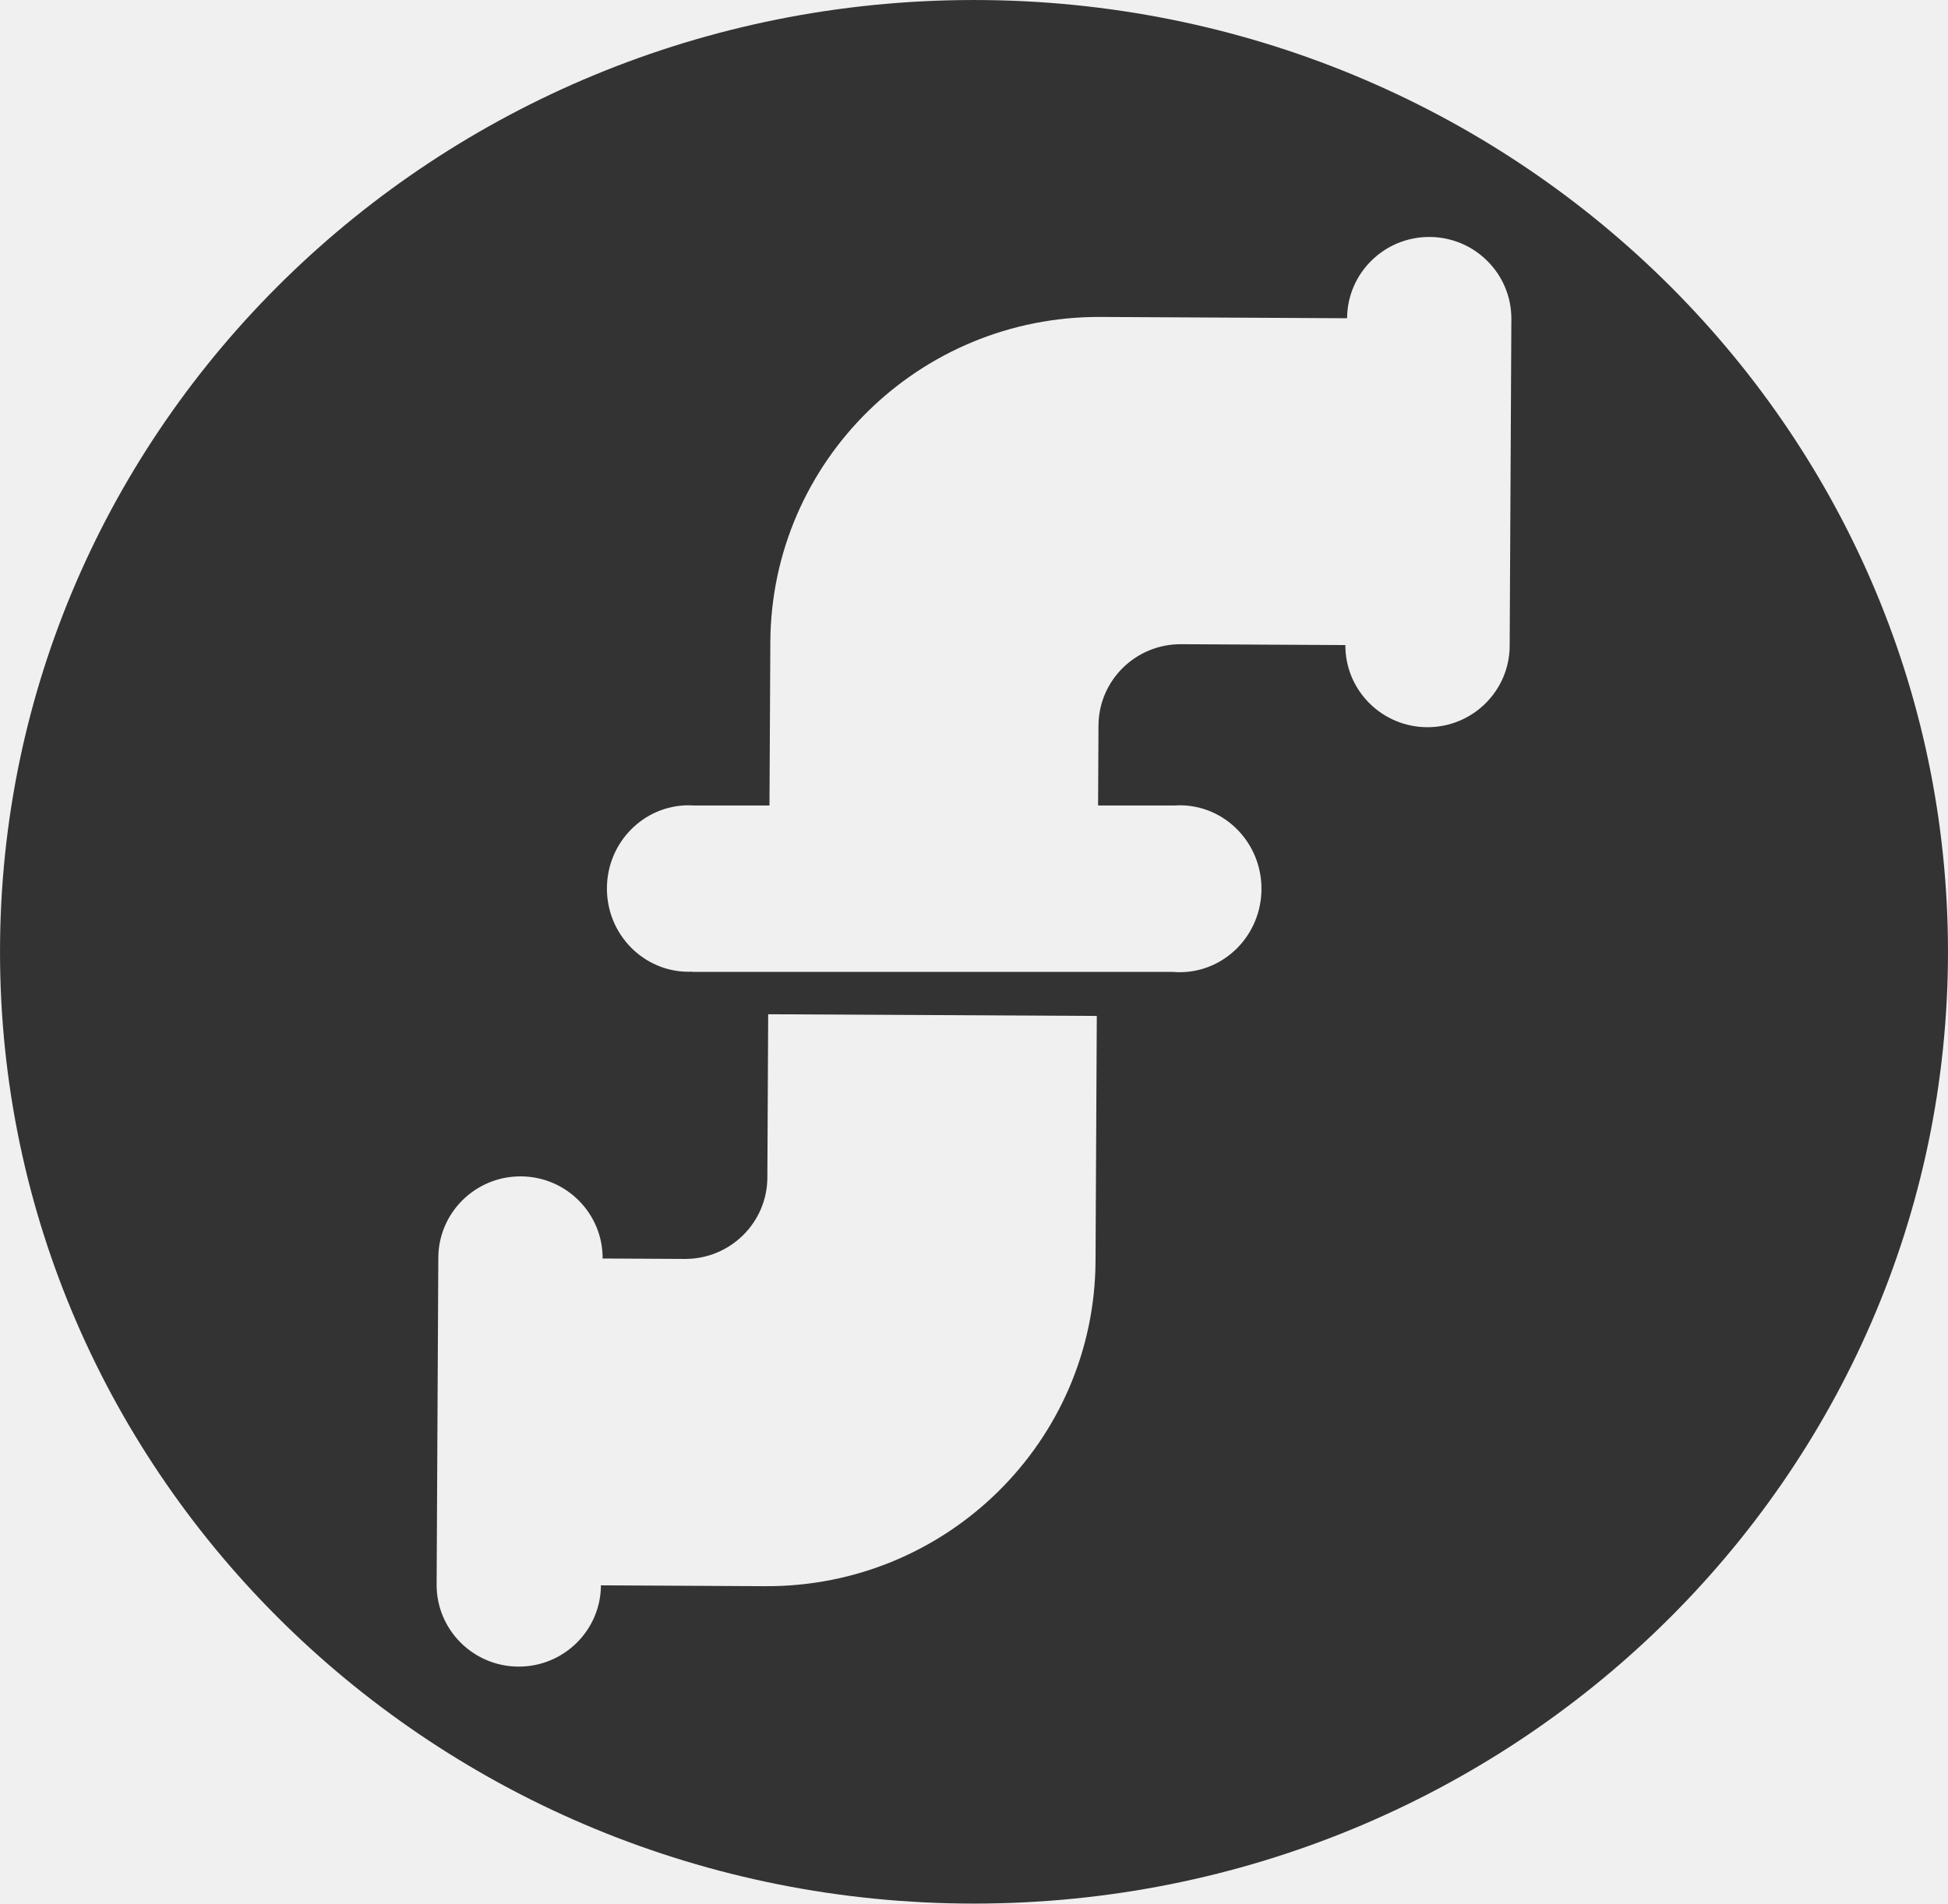
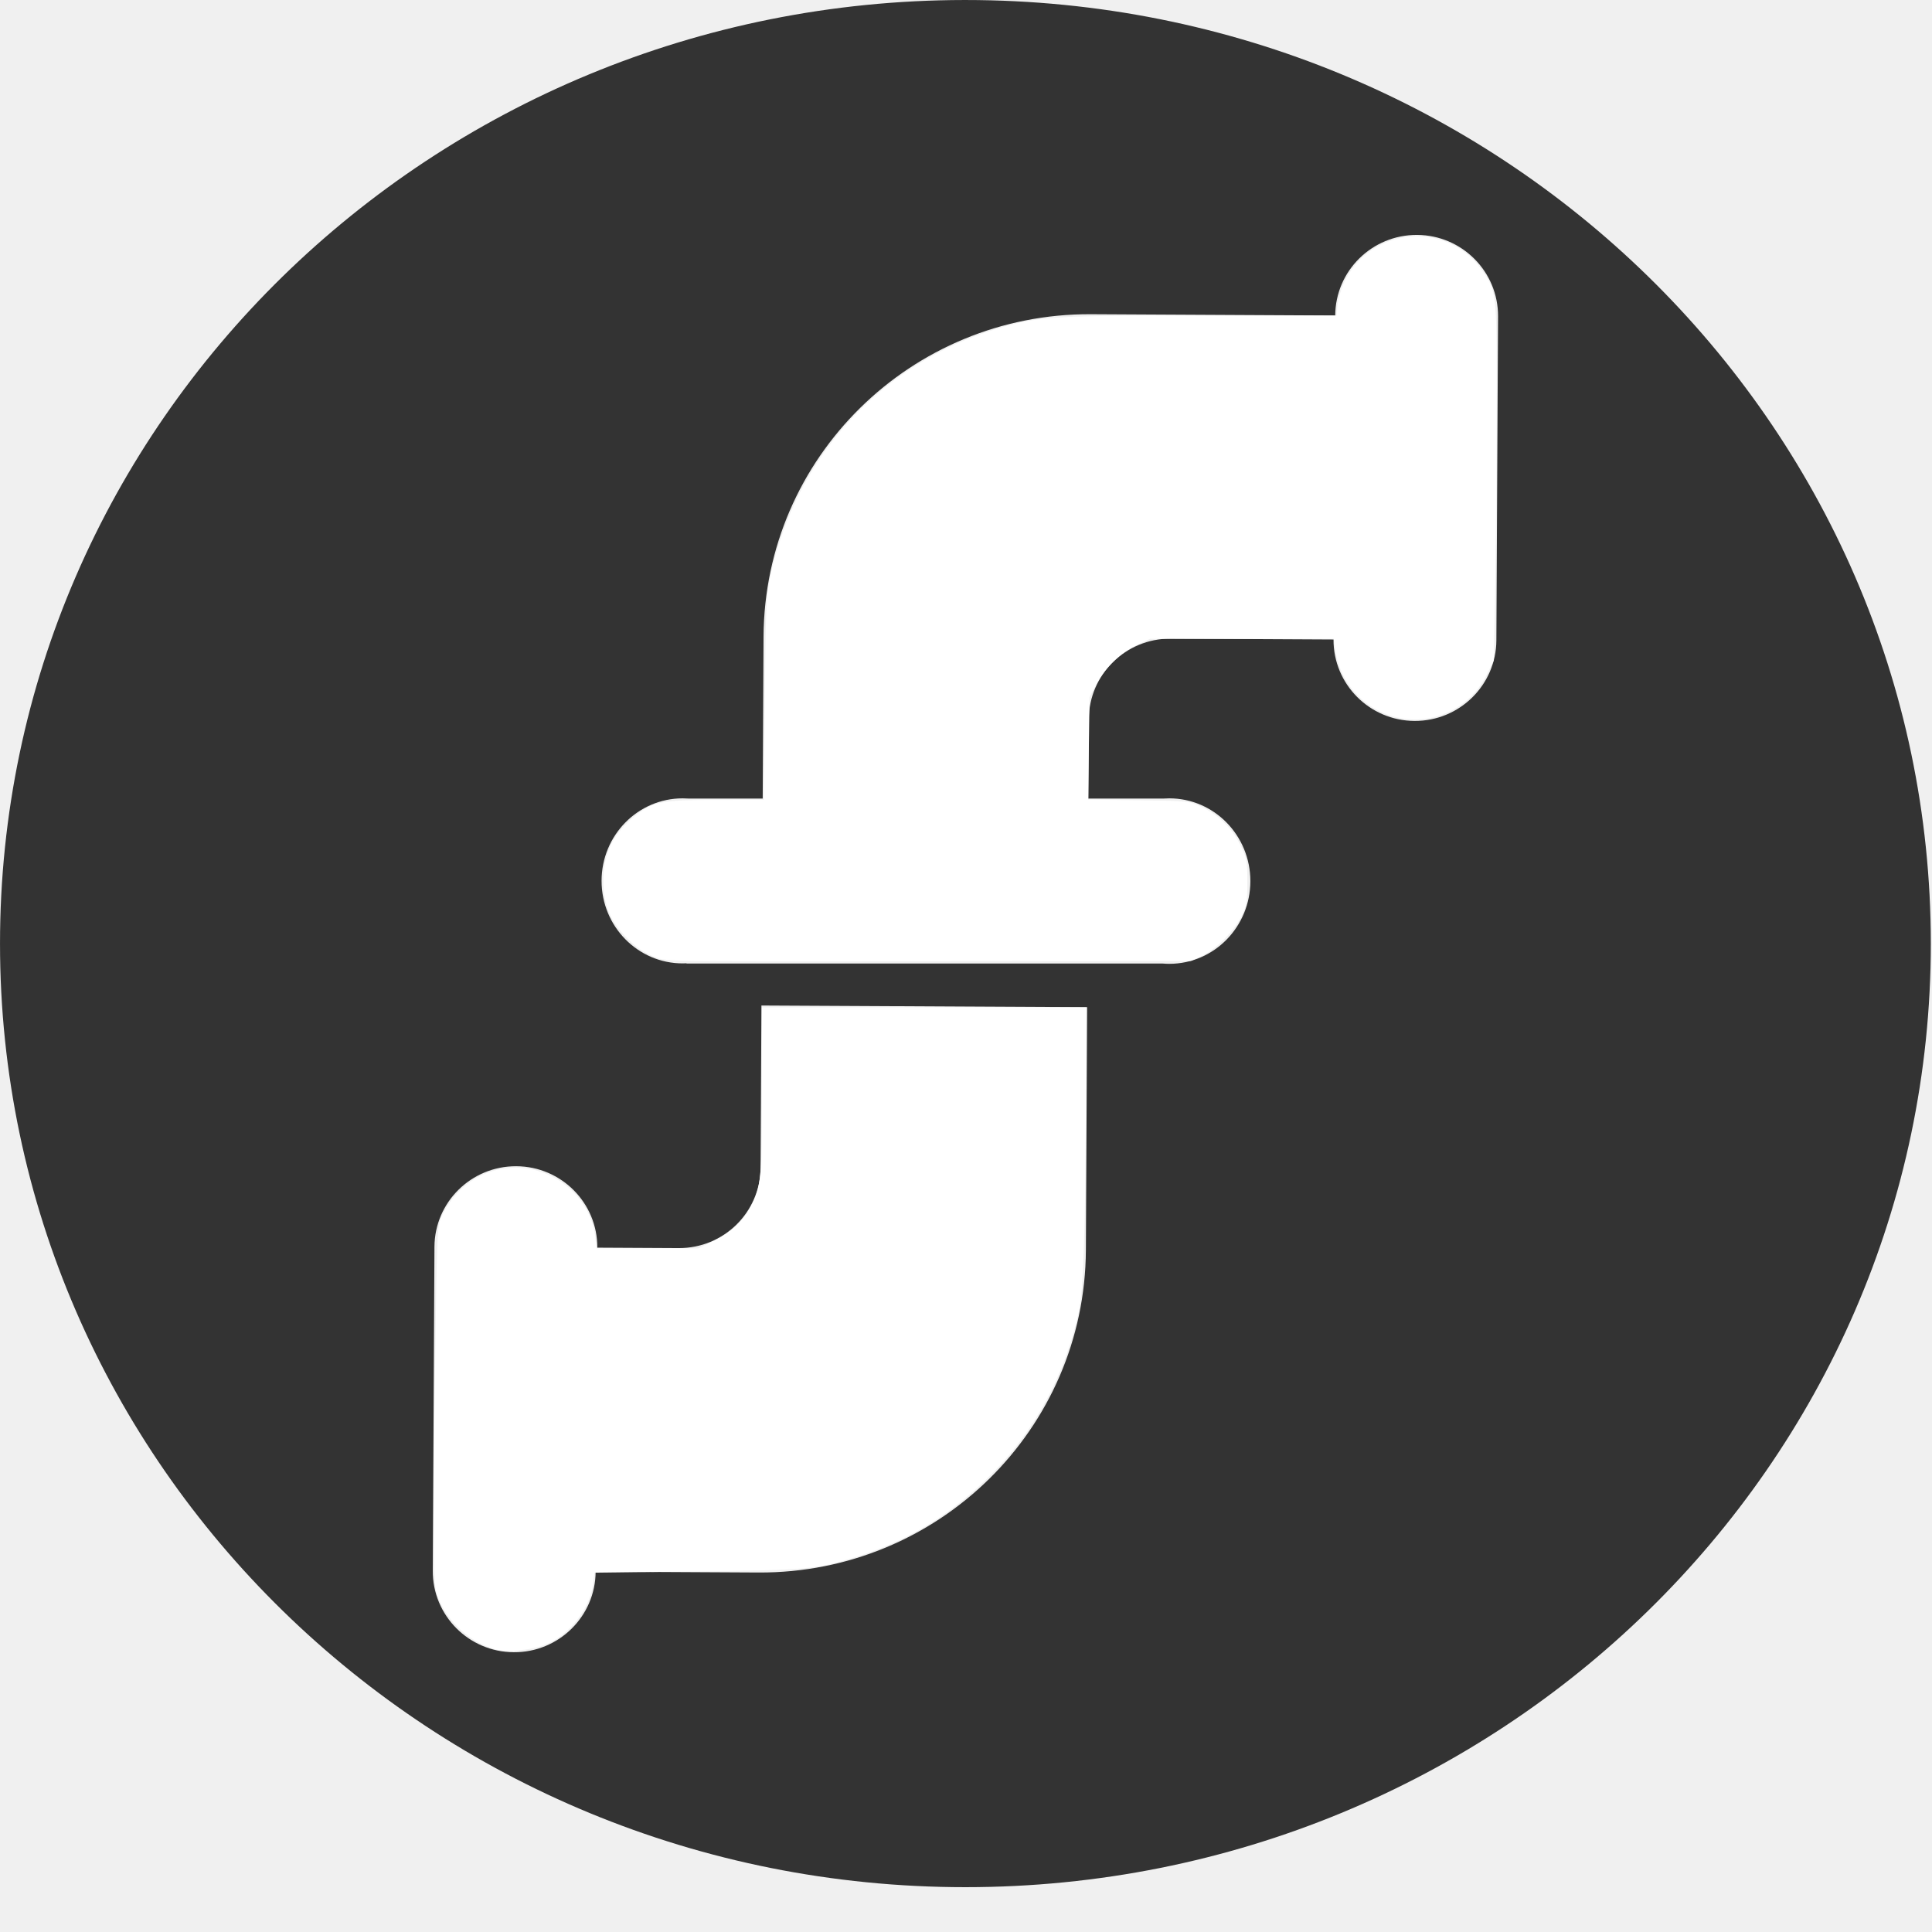
- <svg xmlns="http://www.w3.org/2000/svg" width="67.959mm" height="66.422mm" viewBox="0 0 67.959 66.422" version="1.1" id="svg8">
+ <svg xmlns="http://www.w3.org/2000/svg" width="68mm" height="68mm" viewBox="0 0 68 68" version="1.1" id="svg8">
  <defs id="defs2" />
  <g transform="translate(-12.94759,-13.2897)" id="layer2" />
  <g transform="translate(-12.94759,-13.2897)" id="layer1">
    <path d="M 46.884,13.29 A 33.979,33.211 0 0 0 12.948,46.501 33.979,33.211 0 0 0 46.927,79.712 33.979,33.211 0 0 0 80.906,46.501 33.979,33.211 0 0 0 46.927,13.29 a 33.979,33.211 0 0 0 -0.043,0 z m 15.939,8.268 c 1.582,0.008 2.859,1.292 2.851,2.866 l -0.059,11.404 c -0.008,1.574 -1.299,2.844 -2.881,2.836 -1.582,-0.008 -2.859,-1.292 -2.851,-2.866 l -5.732,-0.03 c -1.582,-0.008 -2.873,1.262 -2.881,2.836 l -0.014,2.792 h 2.646 a 2.854,2.912 0 0 1 0.2,-0.007 2.854,2.912 0 0 1 2.854,2.912 2.854,2.912 0 0 1 -2.854,2.912 2.854,2.912 0 0 1 -0.232,-0.01 H 37.11 v -0.009 a 2.854,2.904 0 0 1 -0.135,0.004 2.854,2.904 0 0 1 -2.854,-2.905 2.854,2.904 0 0 1 2.854,-2.904 2.854,2.904 0 0 1 0.204,0.007 h 2.613 l 0.03,-5.702 c 0.033,-6.298 5.192,-11.377 11.523,-11.345 l 8.598,0.045 c 0.008,-1.574 1.299,-2.844 2.881,-2.836 z m -23.076,27.122 11.464,0.059 -0.044,8.553 c -0.033,6.298 -5.192,11.377 -11.523,11.345 l -5.732,-0.03 c -0.008,1.574 -1.299,2.844 -2.881,2.836 -1.582,-0.008 -2.859,-1.292 -2.851,-2.866 l 0.059,-11.404 c 0.008,-1.574 1.299,-2.844 2.881,-2.836 1.582,0.008 2.86,1.292 2.851,2.866 l 2.866,0.015 c 1.582,0.008 2.873,-1.262 2.881,-2.836 z" style="fill:#333333;stroke-width:0.119" id="path30" />
    <g style="font-style:normal;font-weight:normal;font-size:10.583px;line-height:1.25;font-family:sans-serif;fill:#333333;fill-opacity:1;stroke:none;stroke-width:0.265" id="text62" />
  </g>
+   <path style="fill:#ffffff;stroke-width:0.288" d="m 87.586,127.496 c -1.857,-0.654 -3.194,-1.579 -4.698,-3.252 -1.826,-2.031 -2.61,-4.143 -2.62,-7.062 -0.013,-3.683 1.355,-6.427 4.373,-8.77 2.286,-1.775 3.439,-1.993 10.591,-2.004 l 6.374,-0.009 0.13,-13.444 c 0.118,-12.156 0.187,-13.708 0.719,-16.205 3.458,-16.209 14.905,-28.603 30.626,-33.158 5.17,-1.498 6.98,-1.608 26.59,-1.608 h 18.115 l 0.133,-1.379 c 0.073,-0.759 0.458,-2.091 0.856,-2.961 3.446,-7.527 13.829,-8.401 18.485,-1.555 1.893,2.784 1.895,2.81 1.825,20.556 -0.035,8.78 -0.134,19.397 -0.22,23.592 l -0.157,7.628 -0.945,1.918 c -1.647,3.343 -4.927,5.574 -8.653,5.886 -5.638,0.473 -10.658,-3.532 -11.467,-9.148 l -0.223,-1.547 h -12.217 -12.217 l -1.725,0.805 c -2.178,1.016 -4.244,3.013 -5.416,5.234 l -0.911,1.725 -0.091,6.815 -0.091,6.815 6.705,0.087 c 6.572,0.085 6.737,0.102 8.337,0.852 2.286,1.072 4.09,2.838 5.198,5.09 0.875,1.779 0.935,2.093 0.934,4.924 -8.6e-4,2.769 -0.072,3.164 -0.84,4.682 -0.998,1.974 -3.374,4.312 -5.27,5.188 l -1.366,0.631 -34.795,0.06 c -30.85,0.054 -34.94,0.01 -36.067,-0.387 z" id="path227" transform="scale(0.2645833)" />
+   <path style="fill:#ffffff;stroke-width:0.288" d="m 65.92,219.405 c -2.974,-0.75 -5.981,-3.27 -7.292,-6.111 -0.815,-1.766 -0.827,-1.867 -0.908,-7.828 -0.045,-3.321 0.028,-14.191 0.163,-24.155 0.236,-17.43 0.268,-18.166 0.84,-19.411 2.029,-4.415 6.159,-6.911 10.792,-6.523 4.905,0.411 9.054,4.292 9.647,9.023 l 0.209,1.669 h 6.756 6.756 l 1.869,-0.899 c 2.491,-1.198 4.024,-2.587 5.093,-4.615 1.414,-2.683 1.521,-3.779 1.521,-15.636 v -10.913 h 21.573 21.573 l -0.058,12.725 c -0.081,17.6 -0.325,24.855 -0.934,27.678 -1.802,8.358 -5.741,15.738 -11.528,21.599 -5.385,5.454 -11.21,8.998 -18.387,11.187 -5.152,1.572 -6.221,1.666 -20.866,1.844 l -13.659,0.166 -0.182,1.494 c -0.407,3.338 -3.251,6.925 -6.433,8.116 -1.948,0.729 -4.932,0.999 -6.545,0.592 z" id="path266" transform="scale(0.2645833)" />
</svg>
